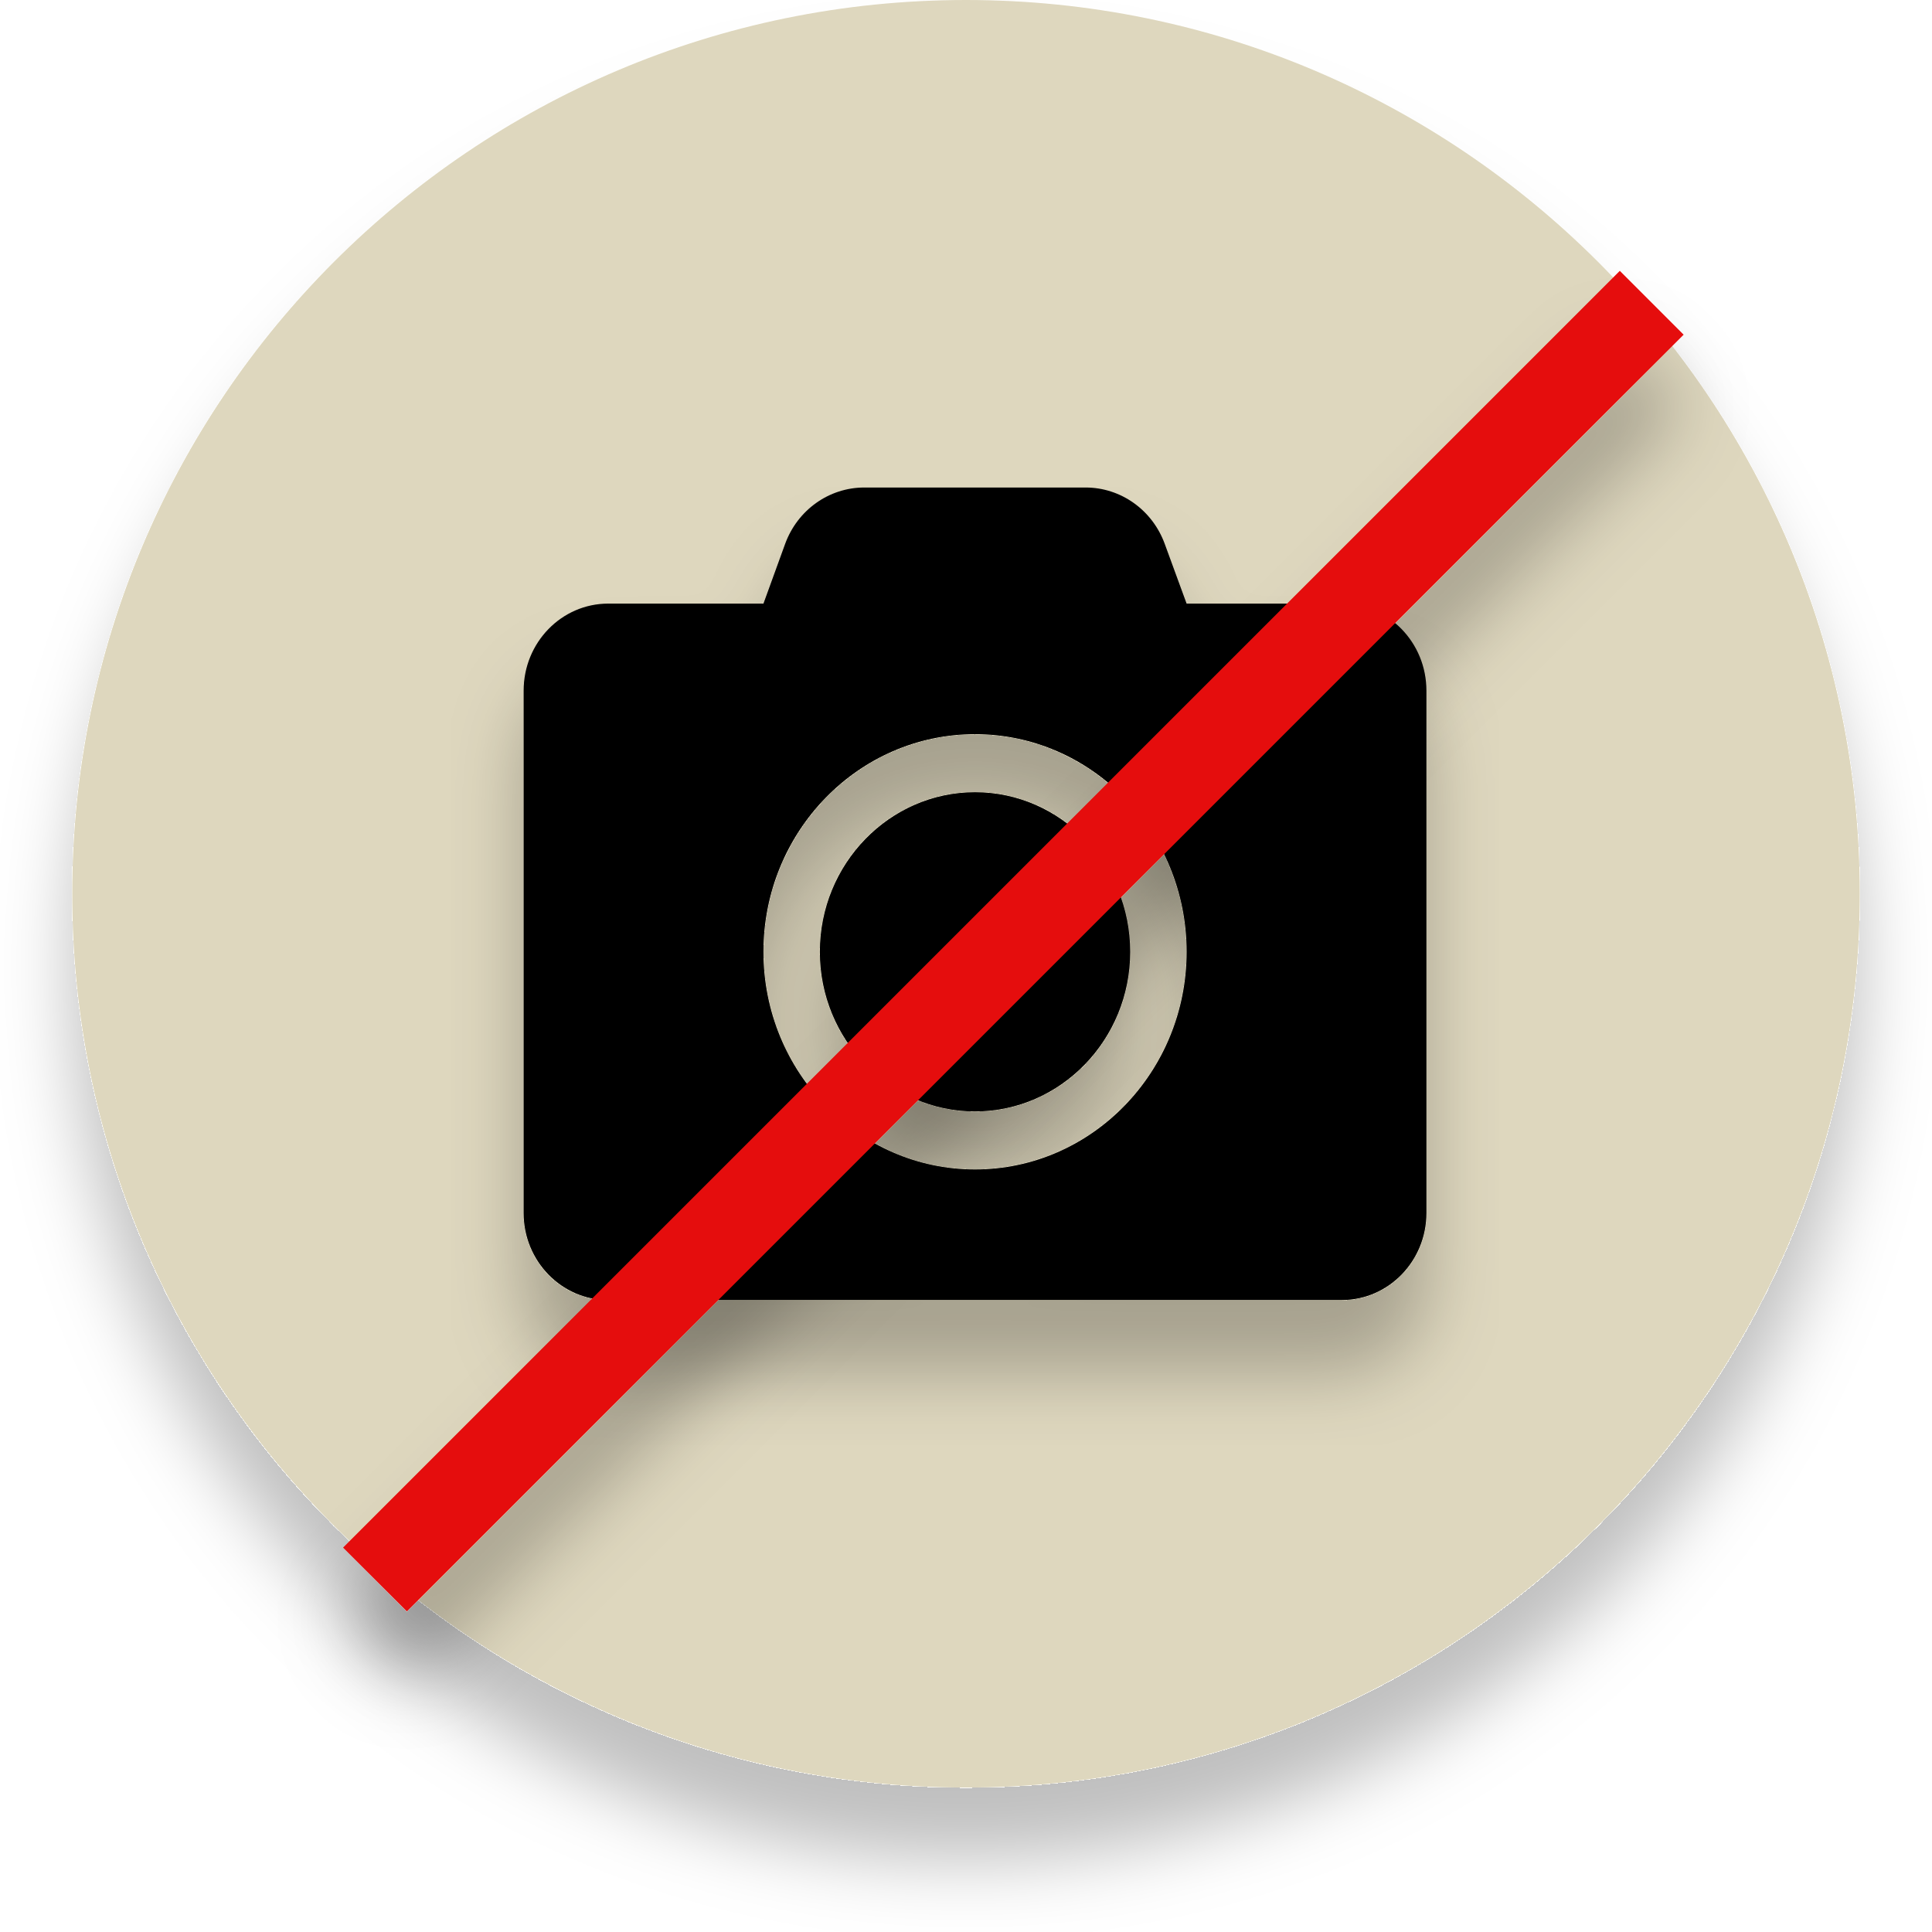
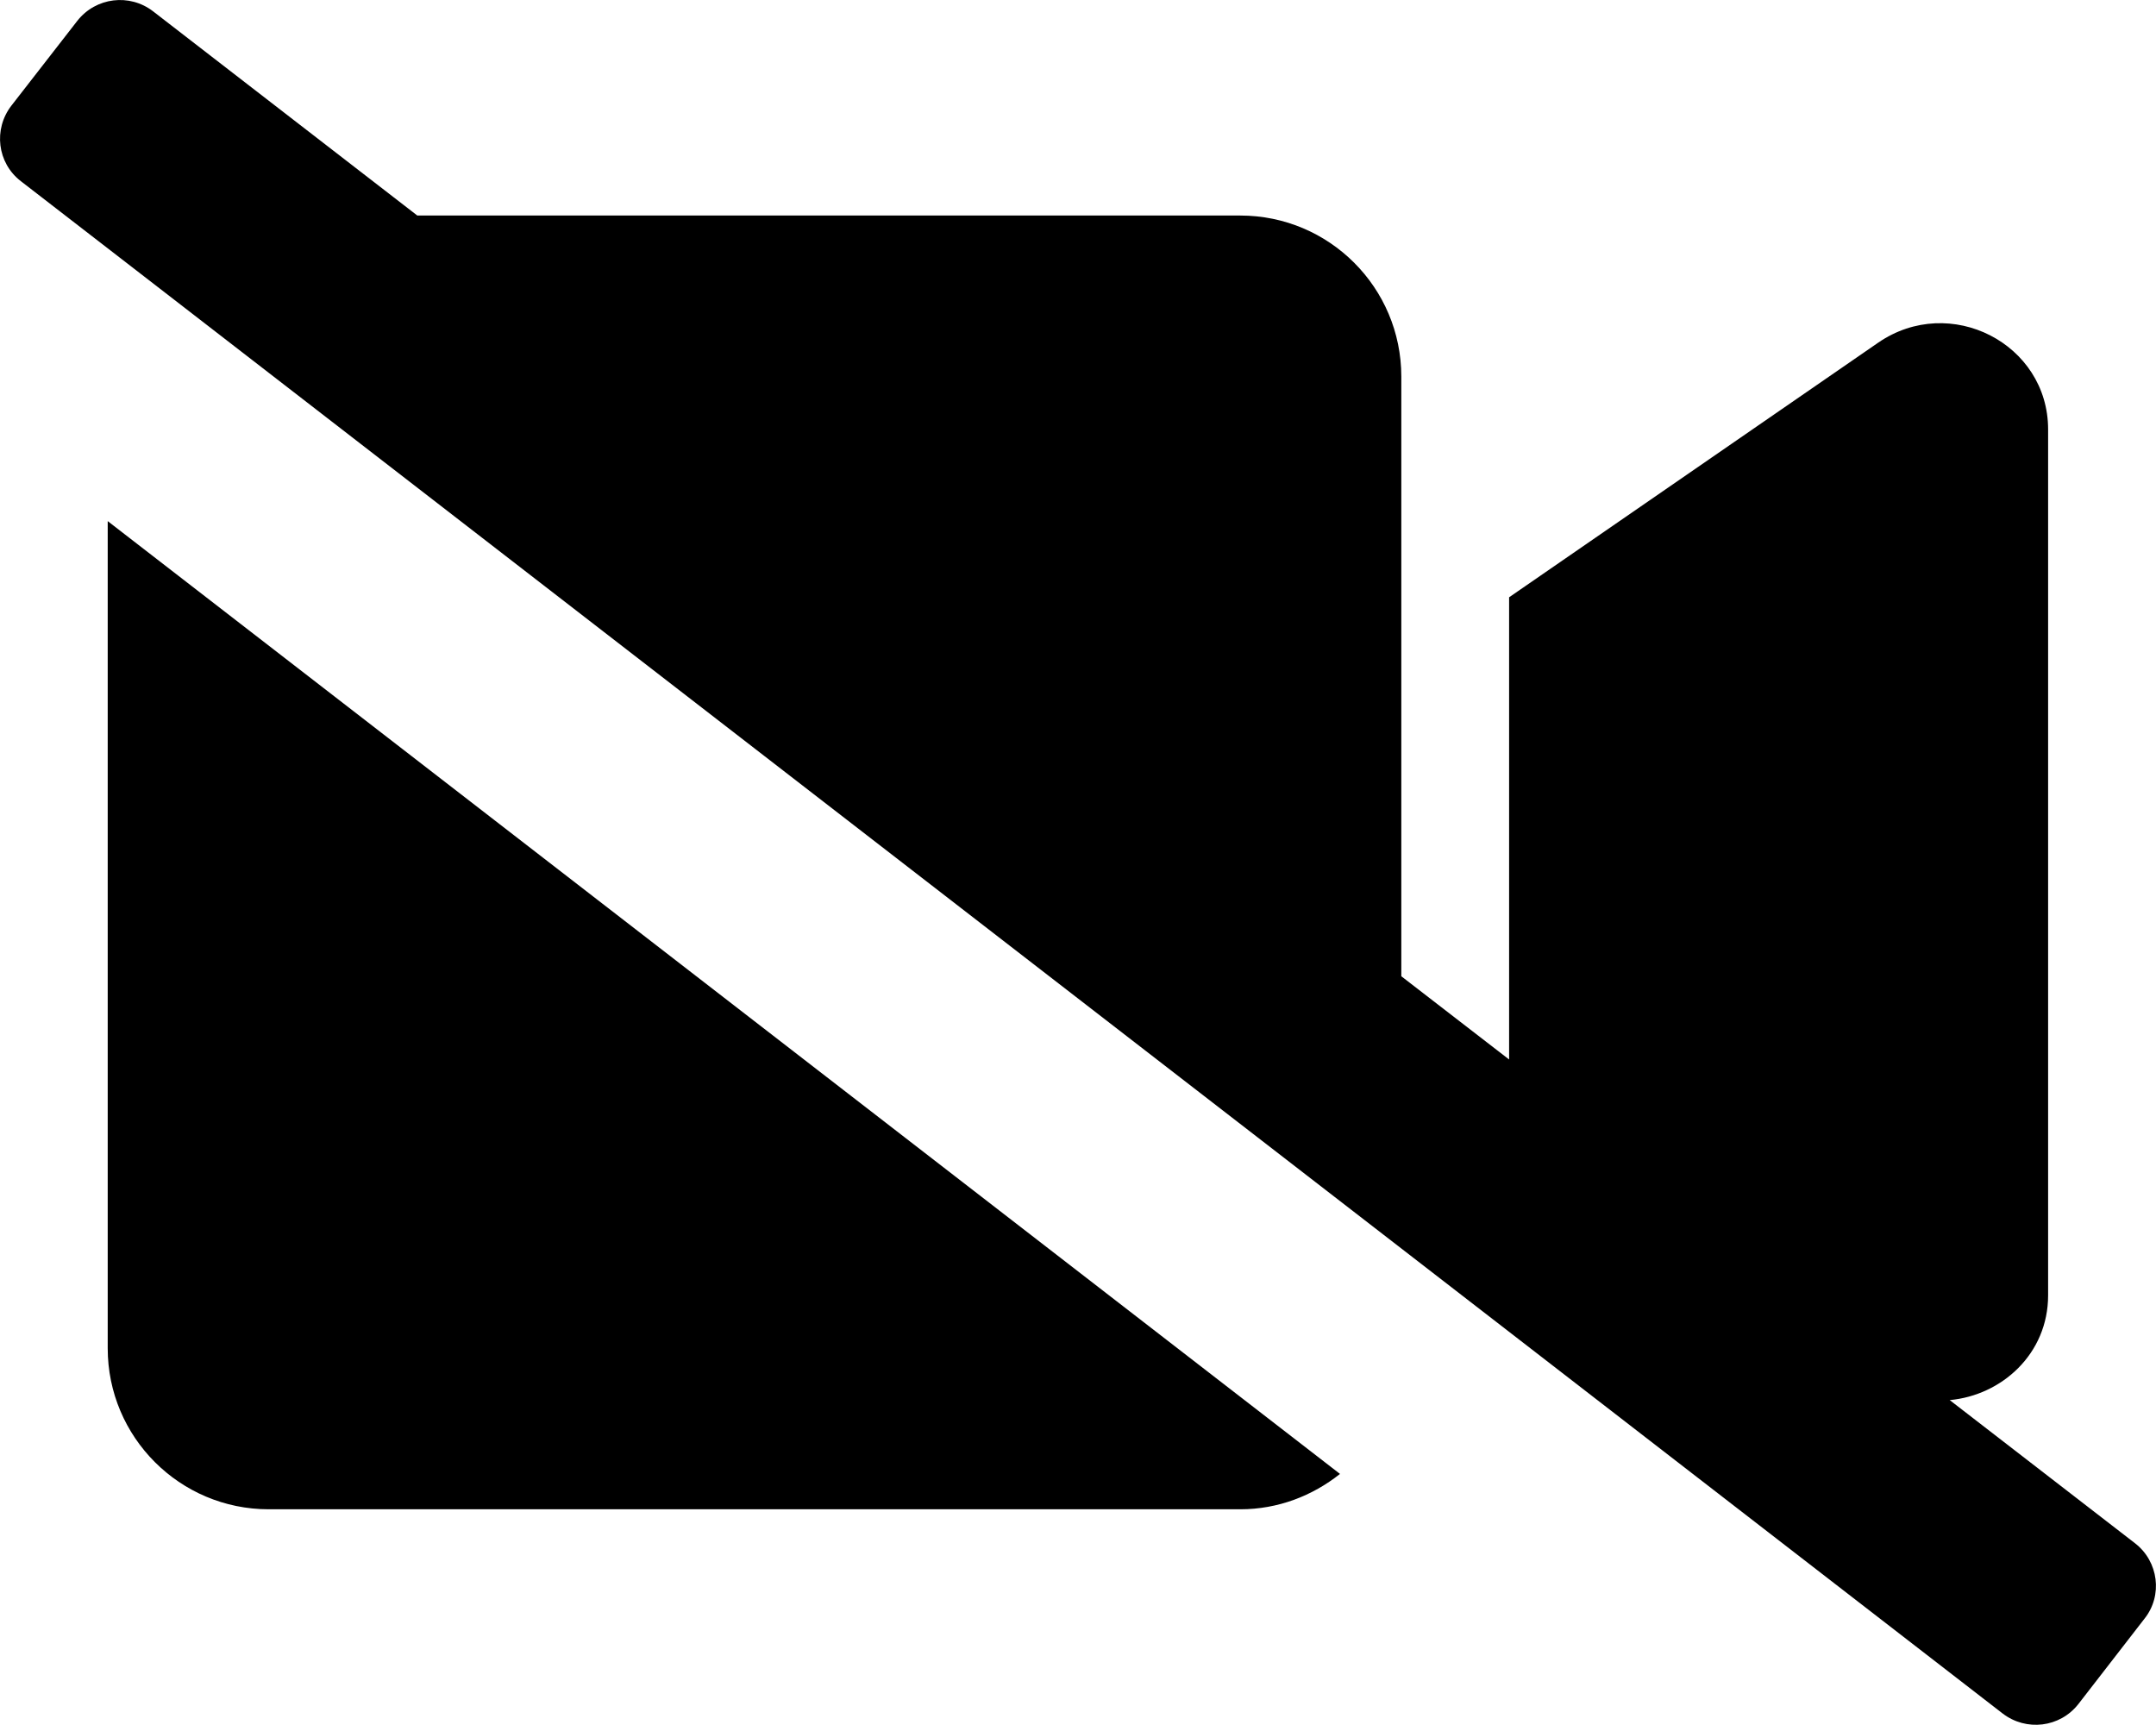
- <svg xmlns="http://www.w3.org/2000/svg" width="107" height="107" viewBox="0 0 107 107" fill="none">
-   <g filter="url(#filter0_d_2852_60)">
-     <circle cx="53.5" cy="49.5" r="49.5" fill="#DED7BE" />
-   </g>
-   <g filter="url(#filter1_d_2852_60)">
-     <path d="M79 38.25V67.179C79 69.84 76.9 72 74.312 72H33.688C31.1 72 29 69.84 29 67.179V38.25C29 35.588 31.1 33.429 33.688 33.429H42.281L43.482 30.124C44.166 28.245 45.914 27 47.867 27H60.123C62.076 27 63.824 28.245 64.508 30.124L65.719 33.429H74.312C76.9 33.429 79 35.588 79 38.25ZM65.719 52.714C65.719 46.065 60.465 40.661 54 40.661C47.535 40.661 42.281 46.065 42.281 52.714C42.281 59.364 47.535 64.768 54 64.768C60.465 64.768 65.719 59.364 65.719 52.714ZM62.594 52.714C62.594 57.586 58.736 61.554 54 61.554C49.264 61.554 45.406 57.586 45.406 52.714C45.406 47.843 49.264 43.875 54 43.875C58.736 43.875 62.594 47.843 62.594 52.714Z" fill="black" />
-   </g>
-   <g filter="url(#filter2_d_2852_60)">
-     <line x1="91.478" y1="16.768" x2="20.768" y2="87.478" stroke="#E50D0D" stroke-width="5" />
-   </g>
-   <defs>
-     <filter id="filter0_d_2852_60" x="0" y="0" width="107" height="107" filterUnits="userSpaceOnUse" color-interpolation-filters="sRGB">
-       <feFlood flood-opacity="0" result="BackgroundImageFix" />
-       <feColorMatrix in="SourceAlpha" type="matrix" values="0 0 0 0 0 0 0 0 0 0 0 0 0 0 0 0 0 0 127 0" result="hardAlpha" />
-       <feOffset dy="4" />
-       <feGaussianBlur stdDeviation="2" />
-       <feComposite in2="hardAlpha" operator="out" />
-       <feColorMatrix type="matrix" values="0 0 0 0 0 0 0 0 0 0 0 0 0 0 0 0 0 0 0.25 0" />
-       <feBlend mode="normal" in2="BackgroundImageFix" result="effect1_dropShadow_2852_60" />
-       <feBlend mode="normal" in="SourceGraphic" in2="effect1_dropShadow_2852_60" result="shape" />
-     </filter>
-     <filter id="filter1_d_2852_60" x="25" y="27" width="58" height="53" filterUnits="userSpaceOnUse" color-interpolation-filters="sRGB">
-       <feFlood flood-opacity="0" result="BackgroundImageFix" />
-       <feColorMatrix in="SourceAlpha" type="matrix" values="0 0 0 0 0 0 0 0 0 0 0 0 0 0 0 0 0 0 127 0" result="hardAlpha" />
-       <feOffset dy="4" />
-       <feGaussianBlur stdDeviation="2" />
-       <feComposite in2="hardAlpha" operator="out" />
-       <feColorMatrix type="matrix" values="0 0 0 0 0 0 0 0 0 0 0 0 0 0 0 0 0 0 0.25 0" />
-       <feBlend mode="normal" in2="BackgroundImageFix" result="effect1_dropShadow_2852_60" />
-       <feBlend mode="normal" in="SourceGraphic" in2="effect1_dropShadow_2852_60" result="shape" />
-     </filter>
-     <filter id="filter2_d_2852_60" x="15" y="15" width="82.246" height="82.246" filterUnits="userSpaceOnUse" color-interpolation-filters="sRGB">
-       <feFlood flood-opacity="0" result="BackgroundImageFix" />
-       <feColorMatrix in="SourceAlpha" type="matrix" values="0 0 0 0 0 0 0 0 0 0 0 0 0 0 0 0 0 0 127 0" result="hardAlpha" />
-       <feOffset dy="4" />
-       <feGaussianBlur stdDeviation="2" />
-       <feComposite in2="hardAlpha" operator="out" />
-       <feColorMatrix type="matrix" values="0 0 0 0 0 0 0 0 0 0 0 0 0 0 0 0 0 0 0.25 0" />
-       <feBlend mode="normal" in2="BackgroundImageFix" result="effect1_dropShadow_2852_60" />
-       <feBlend mode="normal" in="SourceGraphic" in2="effect1_dropShadow_2852_60" result="shape" />
-     </filter>
-   </defs>
+ <svg xmlns="http://www.w3.org/2000/svg" width="25" height="20" viewBox="0 0 25 20" fill="none">
+   <path d="M24.757 17.893L22.608 16.233C23.21 16.178 23.749 15.698 23.749 15.018V4.979C23.749 3.983 22.612 3.401 21.78 3.972L17.499 6.925V12.284L16.249 11.319V4.366C16.249 3.335 15.413 2.499 14.382 2.499H4.839L1.776 0.132C1.503 -0.079 1.112 -0.032 0.897 0.241L0.132 1.225C-0.079 1.499 -0.032 1.889 0.241 2.1L1.667 3.202L16.249 14.475L23.221 19.866C23.495 20.077 23.886 20.03 24.1 19.757L24.866 18.768C25.081 18.499 25.03 18.104 24.757 17.893ZM1.249 15.632C1.249 16.663 2.085 17.499 3.116 17.499H14.382C14.819 17.499 15.218 17.343 15.538 17.089L1.249 6.042V15.632Z" fill="black" />
</svg>
